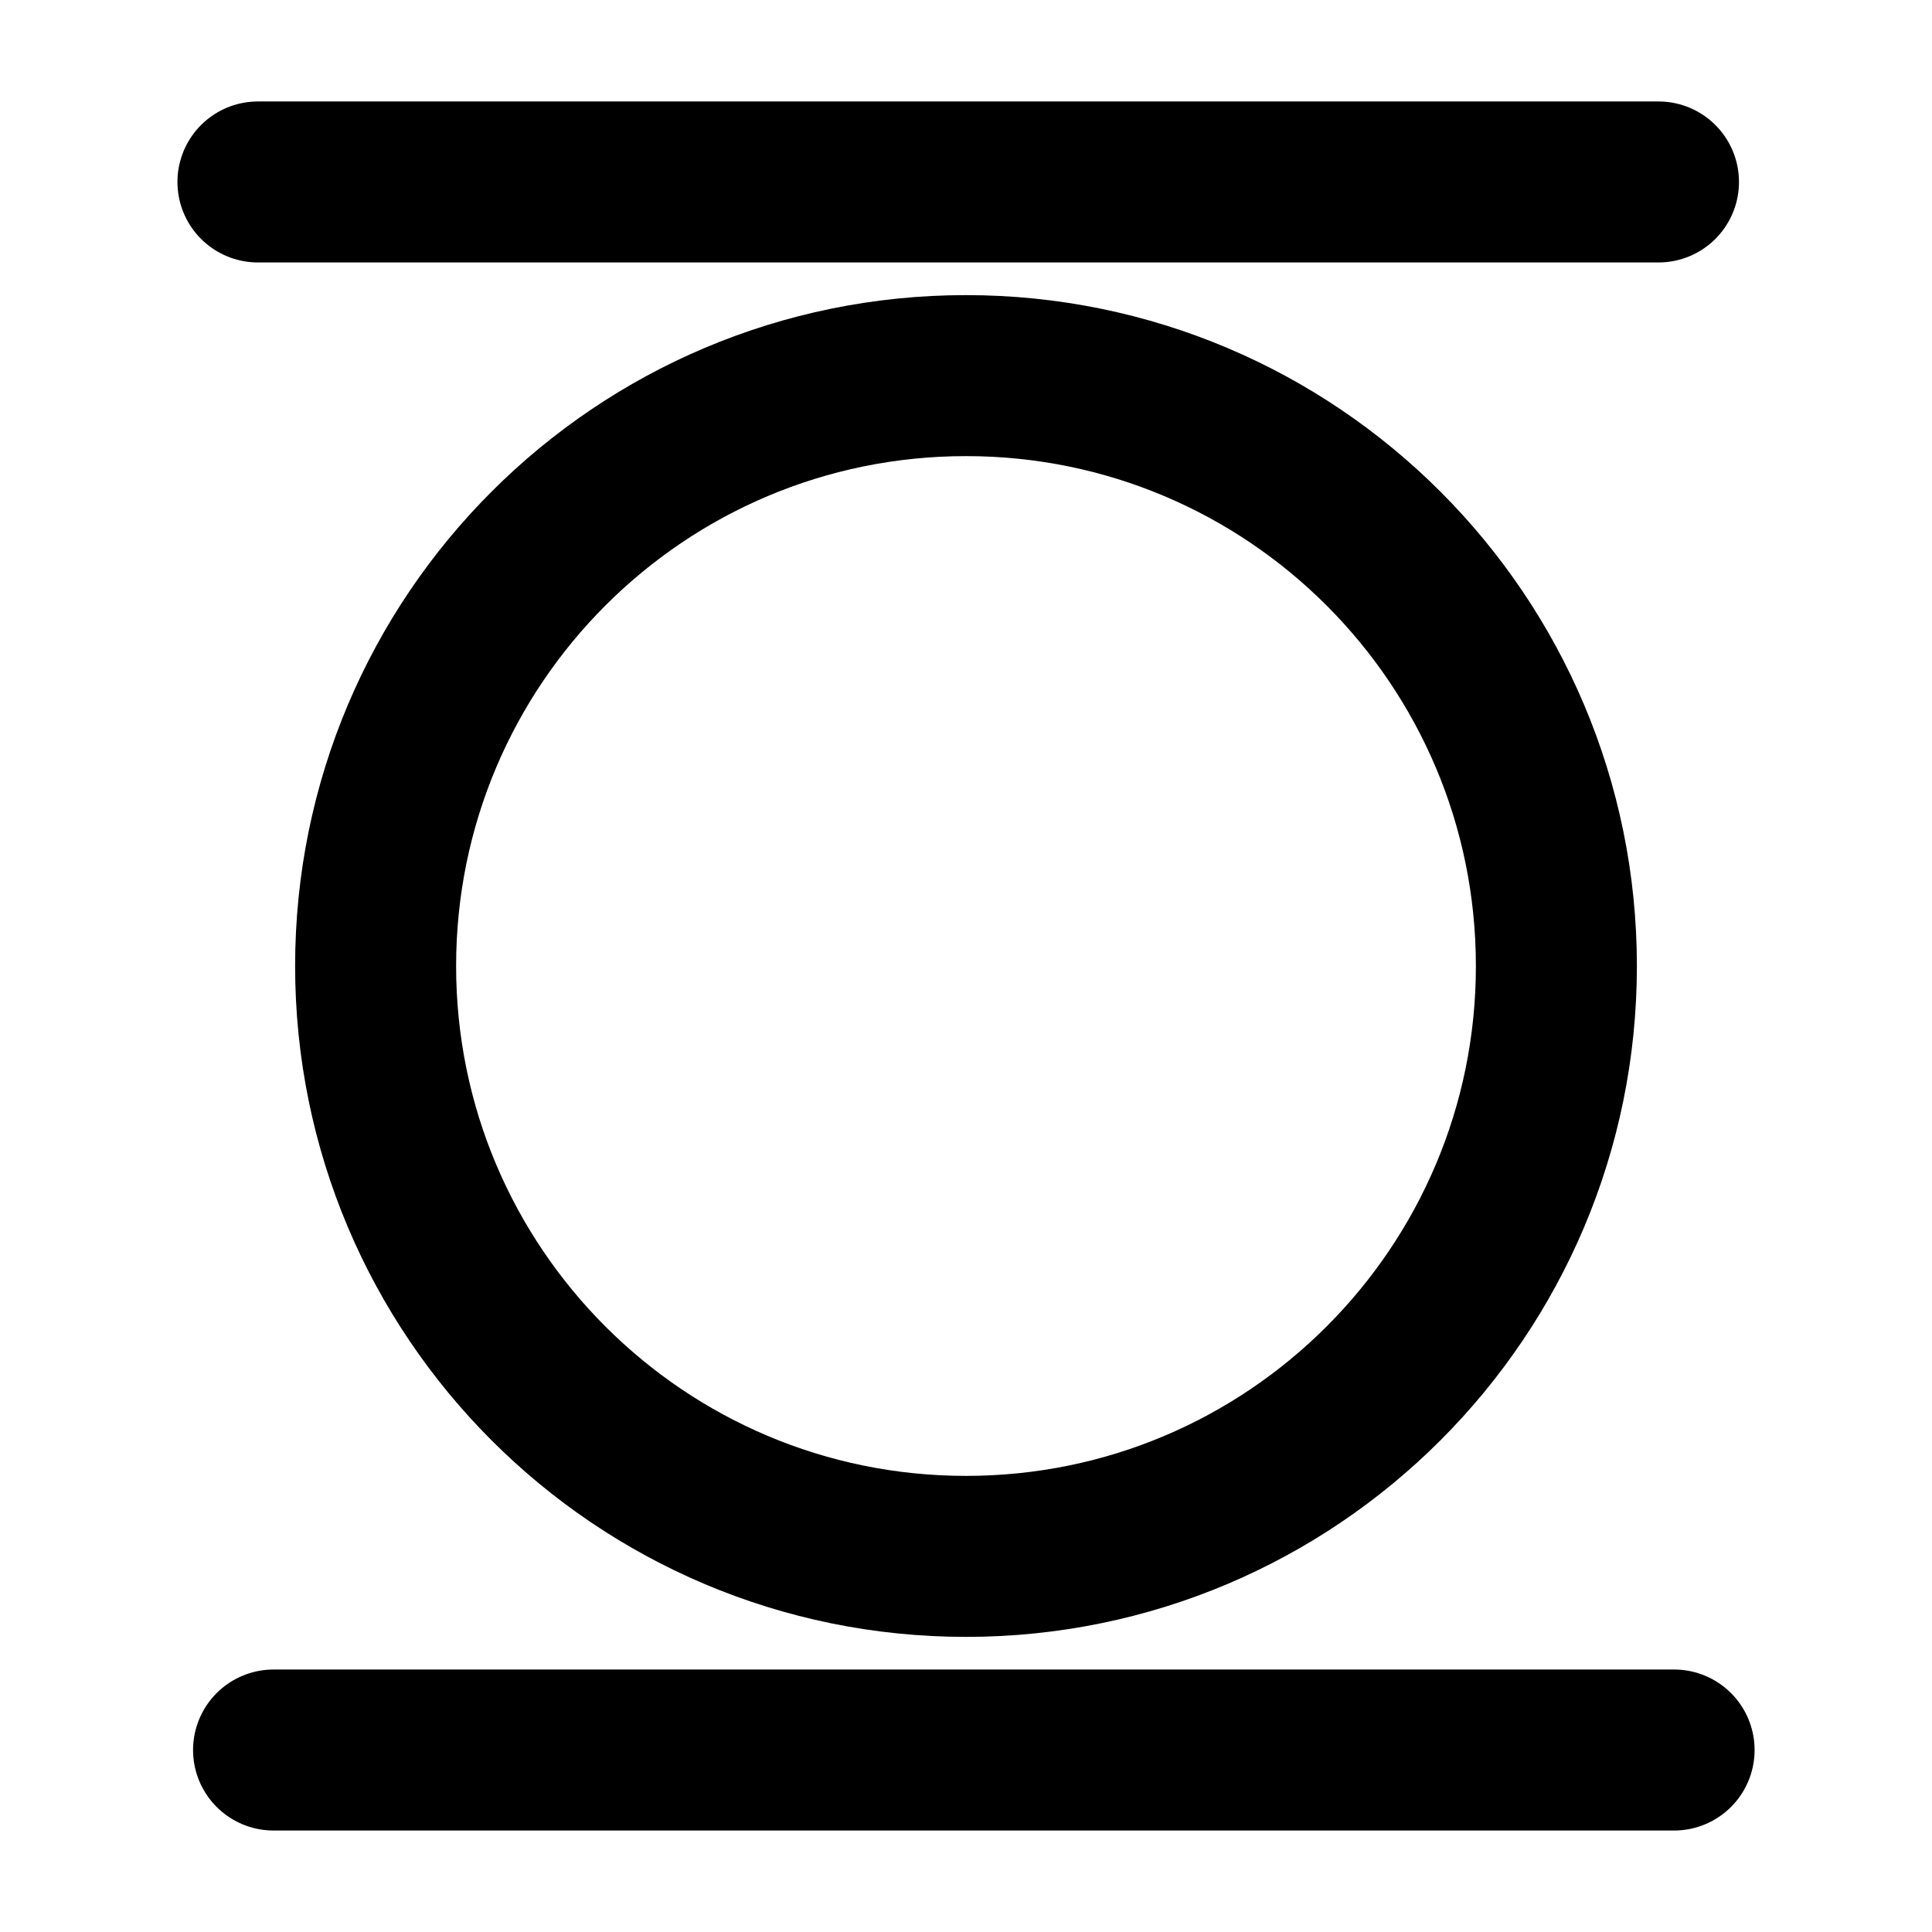
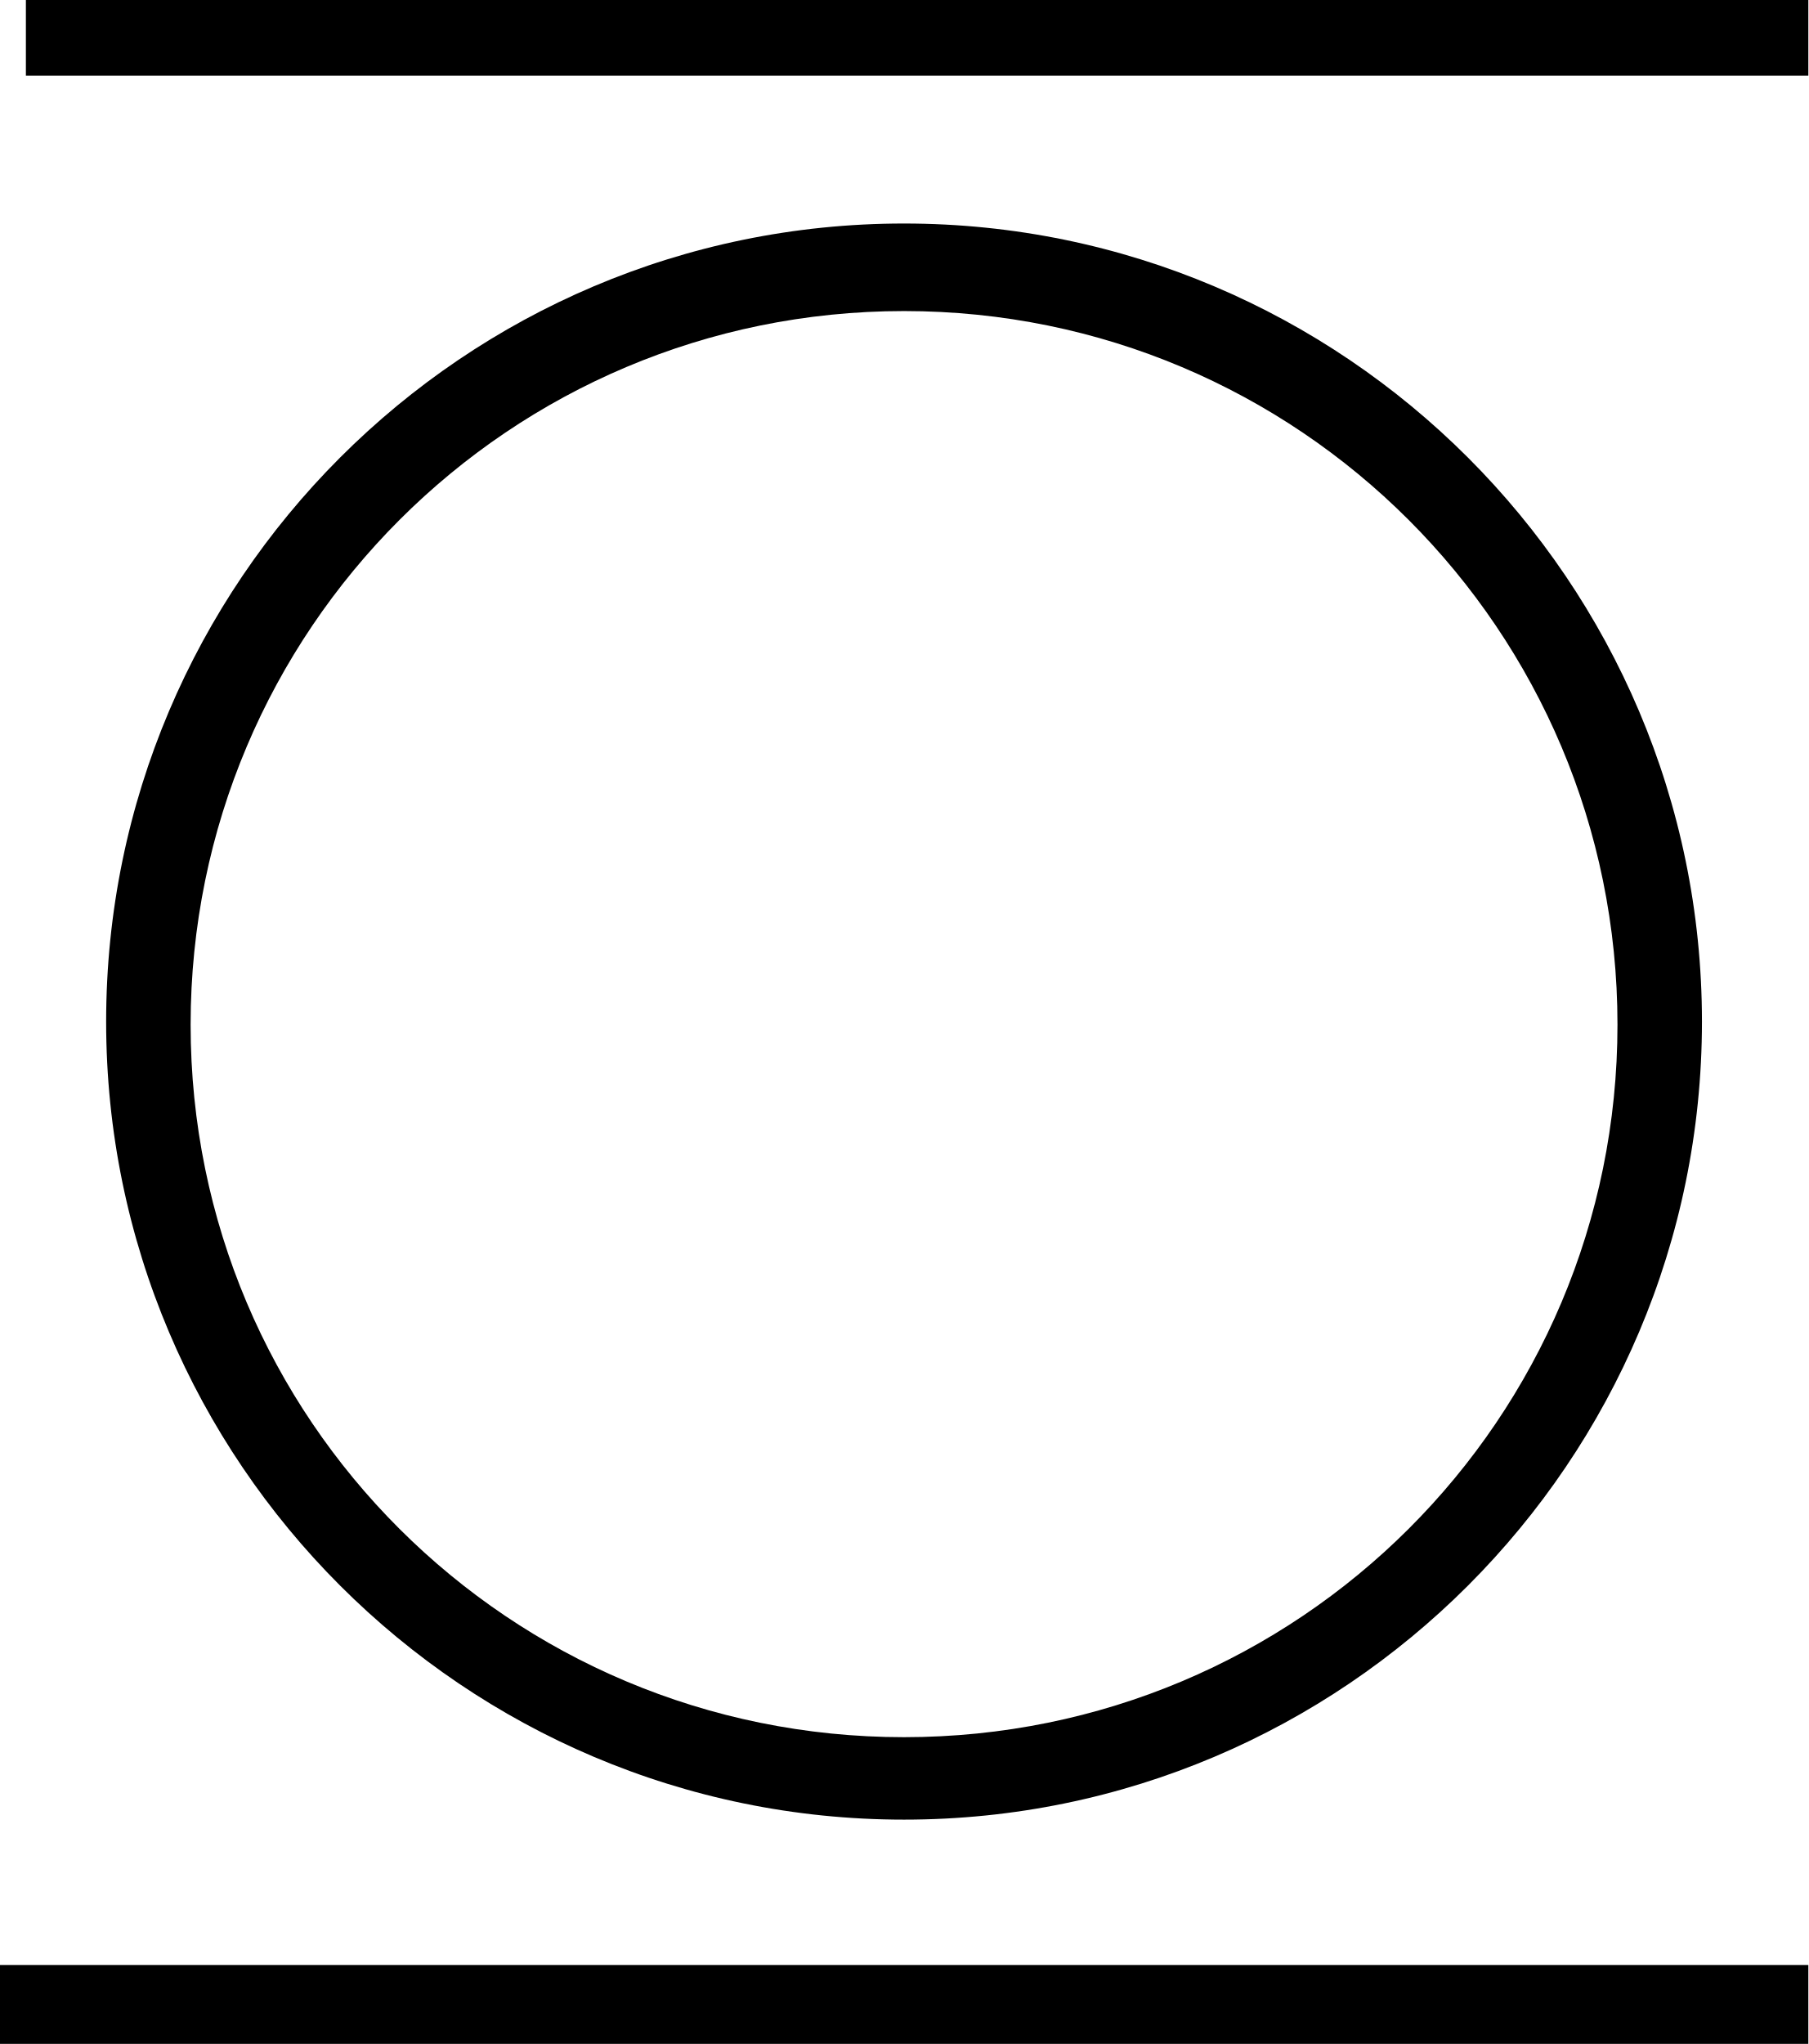
- <svg xmlns="http://www.w3.org/2000/svg" width="24" height="24" viewBox="0 0 24 24" fill="none" stroke="currentColor" stroke-width="2" stroke-linecap="round" stroke-linejoin="round" class="lucide lucide-circle-dollar-sign-icon lucide-circle-dollar-sign" version="1.1" id="svg2">
-   <defs id="defs2" />
-   <circle cx="12" cy="12" r="7.334" id="circle1" style="stroke-width:2;stroke-linecap:butt;stroke-dasharray:none" />
-   <g id="g11" transform="translate(0.2522226,0.0933376)">
-     <path d="M 2.952,2.167 H 20.35" id="path9" style="stroke-width:2;stroke-dasharray:none" />
-     <path d="M 3.146,21.646 H 20.544" id="path11" style="stroke-width:2;stroke-dasharray:none" />
+ <svg xmlns="http://www.w3.org/2000/svg" width="13.432" height="15.178" viewBox="0 0 3.554 4.016" version="1.1" id="svg1">
+   <defs id="defs1" />
+   <g id="layer1" transform="translate(63.38213,-34.82017)">
+     <g id="g198" transform="translate(5.963451,-9.307661)">
+       <g id="g197" transform="matrix(0.7720481,0,0,1,-126.9491,31.82912)">
+         <g id="g195" transform="matrix(-1,0,0,1,129.0992,-0.093545)">
+           <path id="path194" style="font-size:5.77px;line-height:0.7;font-family:'Major Mono Display';-inkscape-font-specification:'Major Mono Display, Normal';font-variant-ligatures:none;text-align:center;text-anchor:middle;stroke-width:0.256" d="m 54.422,12.392 v 0.149 h -4.537 v -0.149 z" />
+           <path id="path195" style="font-size:5.77px;line-height:0.7;font-family:'Major Mono Display';-inkscape-font-specification:'Major Mono Display, Normal';font-variant-ligatures:none;text-align:center;text-anchor:middle;stroke-width:0.259" d="m 54.488,16.253 v 0.155 h -4.603 v -0.155 z" />
+         </g>
+         <g id="g196" transform="matrix(-1,0,0,1,127.5117,-0.093545)" />
+       </g>
+       <path style="baseline-shift:baseline;display:inline;overflow:visible;vector-effect:none;fill-opacity:1;stroke:none;enable-background:accumulate;stop-color:#000000" d="m -67.569,44.567 c -0.865,-1.16e-4 -1.568,0.704 -1.568,1.568 -1.16e-4,0.865 0.704,1.568 1.568,1.568 0.865,1.15e-4 1.568,-0.704 1.568,-1.568 -1.82e-4,-0.865 -0.704,-1.568 -1.568,-1.568 z m 0,0.172 c 0.775,-1.04e-4 1.402,0.627 1.402,1.402 1.04e-4,0.775 -0.627,1.4 -1.402,1.4 -0.775,1.05e-4 -1.402,-0.625 -1.402,-1.4 1.63e-4,-0.775 0.627,-1.402 1.402,-1.402 z" id="path197" />
+     </g>
  </g>
</svg>
